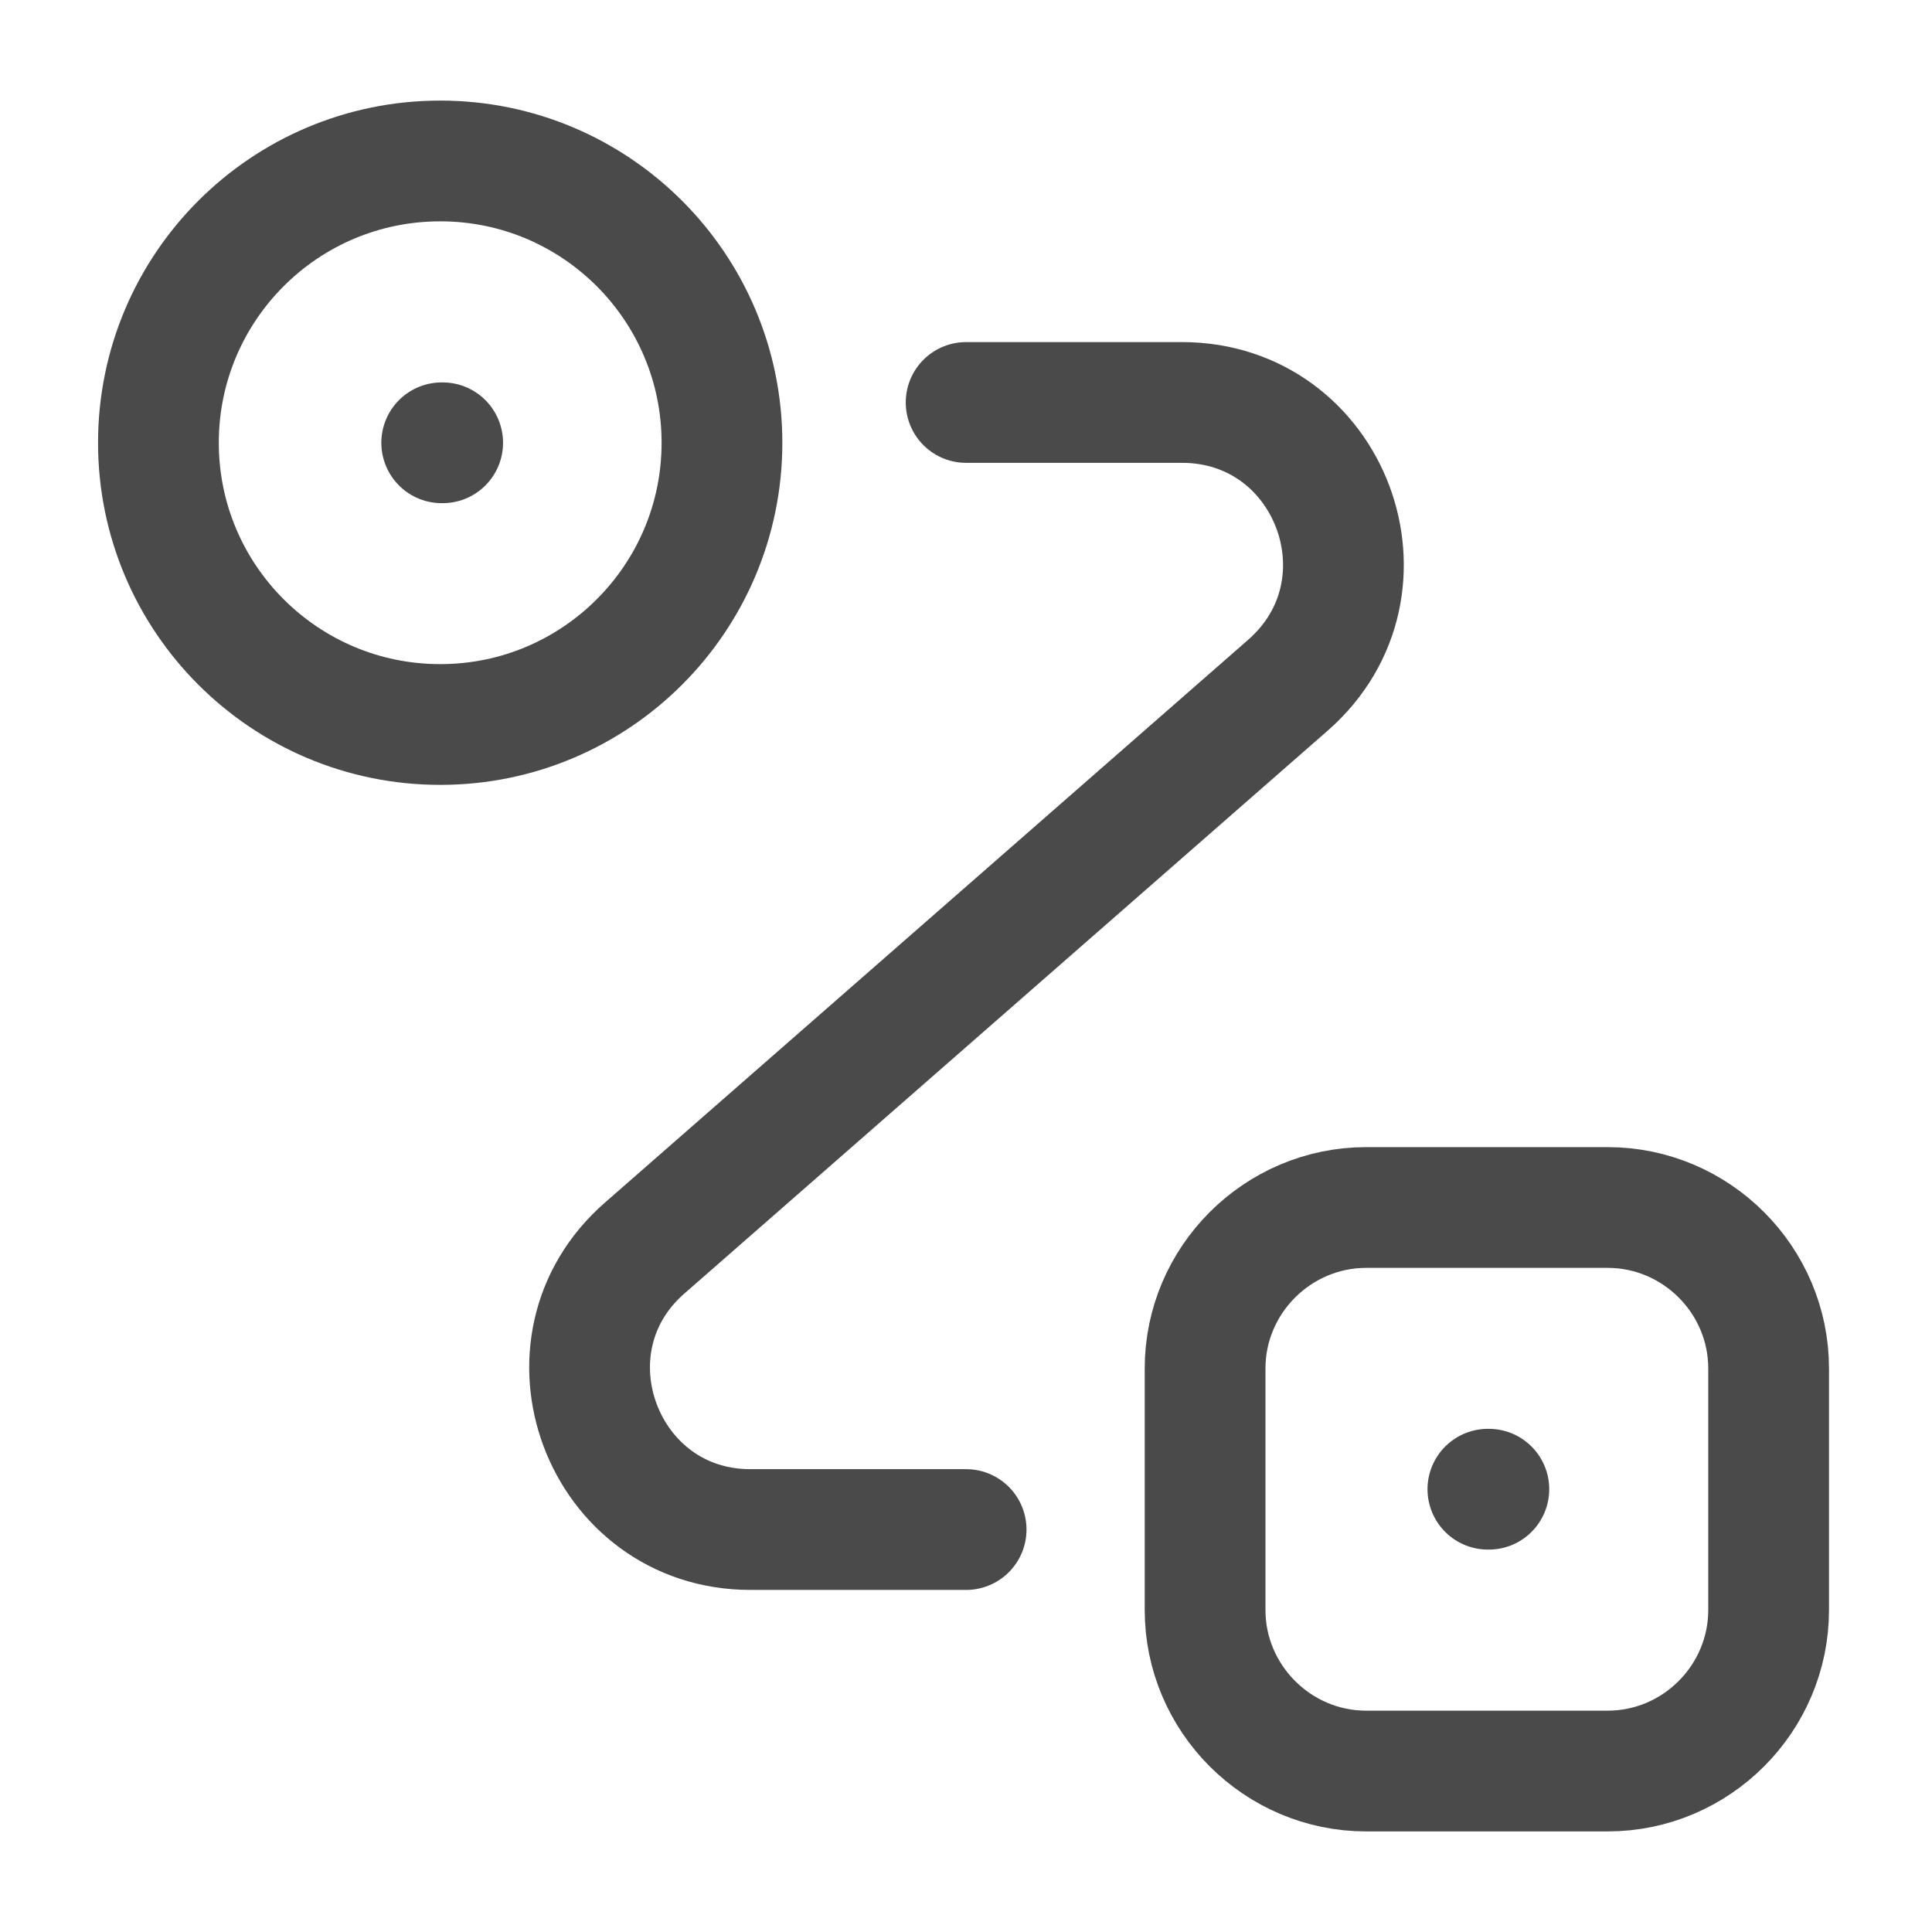
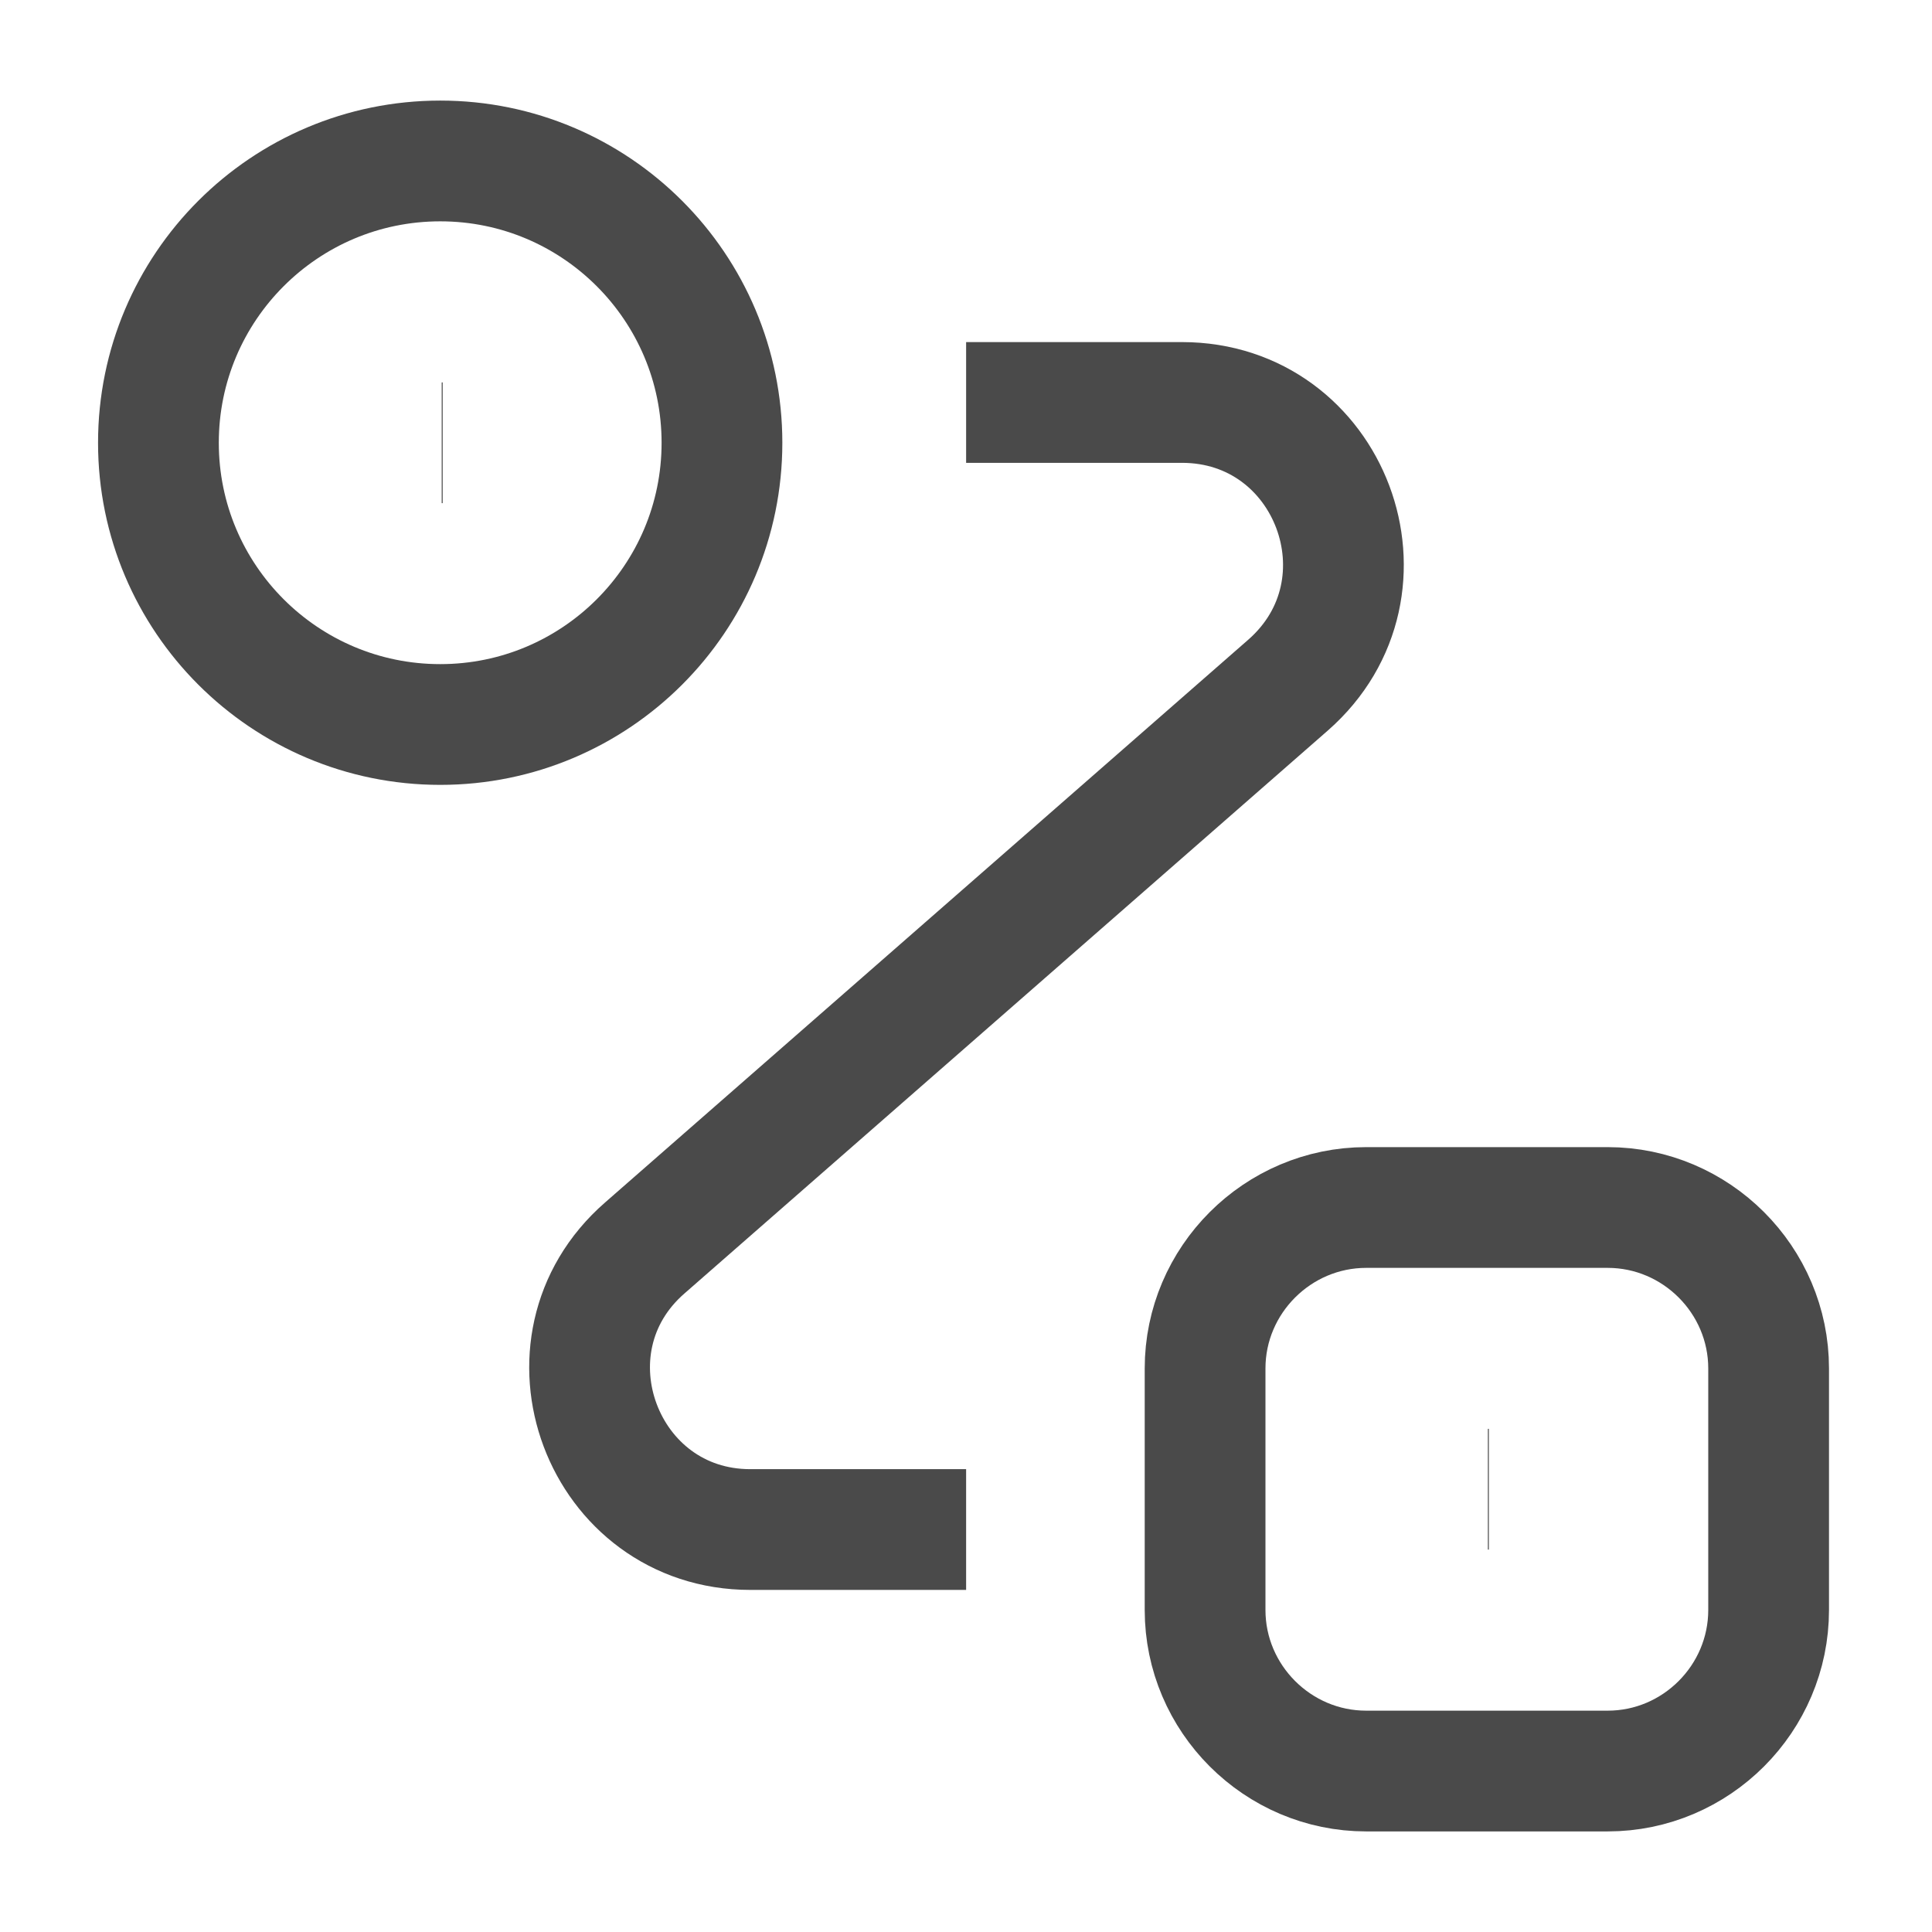
<svg xmlns="http://www.w3.org/2000/svg" width="16" height="16" viewBox="0 0 16 16" fill="none">
  <path d="M3.646 6C4.934 6 5.979 4.955 5.979 3.667C5.979 2.378 4.934 1.333 3.646 1.333C2.357 1.333 1.312 2.378 1.312 3.667C1.312 4.955 2.357 6 3.646 6Z" stroke="#4A4A4A" />
  <path d="M11.314 10H13.314C14.047 10 14.647 10.6 14.647 11.333V13.333C14.647 14.067 14.047 14.667 13.314 14.667H11.314C10.581 14.667 9.98 14.067 9.98 13.333V11.333C9.98 10.6 10.581 10 11.314 10Z" stroke="#4A4A4A" />
-   <path d="M8.001 3.333H9.788C11.021 3.333 11.594 4.86 10.668 5.673L5.341 10.334C4.414 11.14 4.988 12.667 6.214 12.667H8.001" stroke="#4A4A4A" stroke-linecap="round" stroke-linejoin="round" />
-   <path d="M3.658 3.667H3.666" stroke="#4A4A4A" stroke-linecap="round" stroke-linejoin="round" />
-   <path d="M12.322 12.333H12.33" stroke="#4A4A4A" stroke-linecap="round" stroke-linejoin="round" />
+   <path d="M8.001 3.333H9.788C11.021 3.333 11.594 4.86 10.668 5.673L5.341 10.334C4.414 11.14 4.988 12.667 6.214 12.667H8.001" stroke="#4A4A4A" strokeLinecap="round" strokeLinejoin="round" />
+   <path d="M3.658 3.667H3.666" stroke="#4A4A4A" strokeLinecap="round" strokeLinejoin="round" />
+   <path d="M12.322 12.333H12.33" stroke="#4A4A4A" strokeLinecap="round" strokeLinejoin="round" />
</svg>
